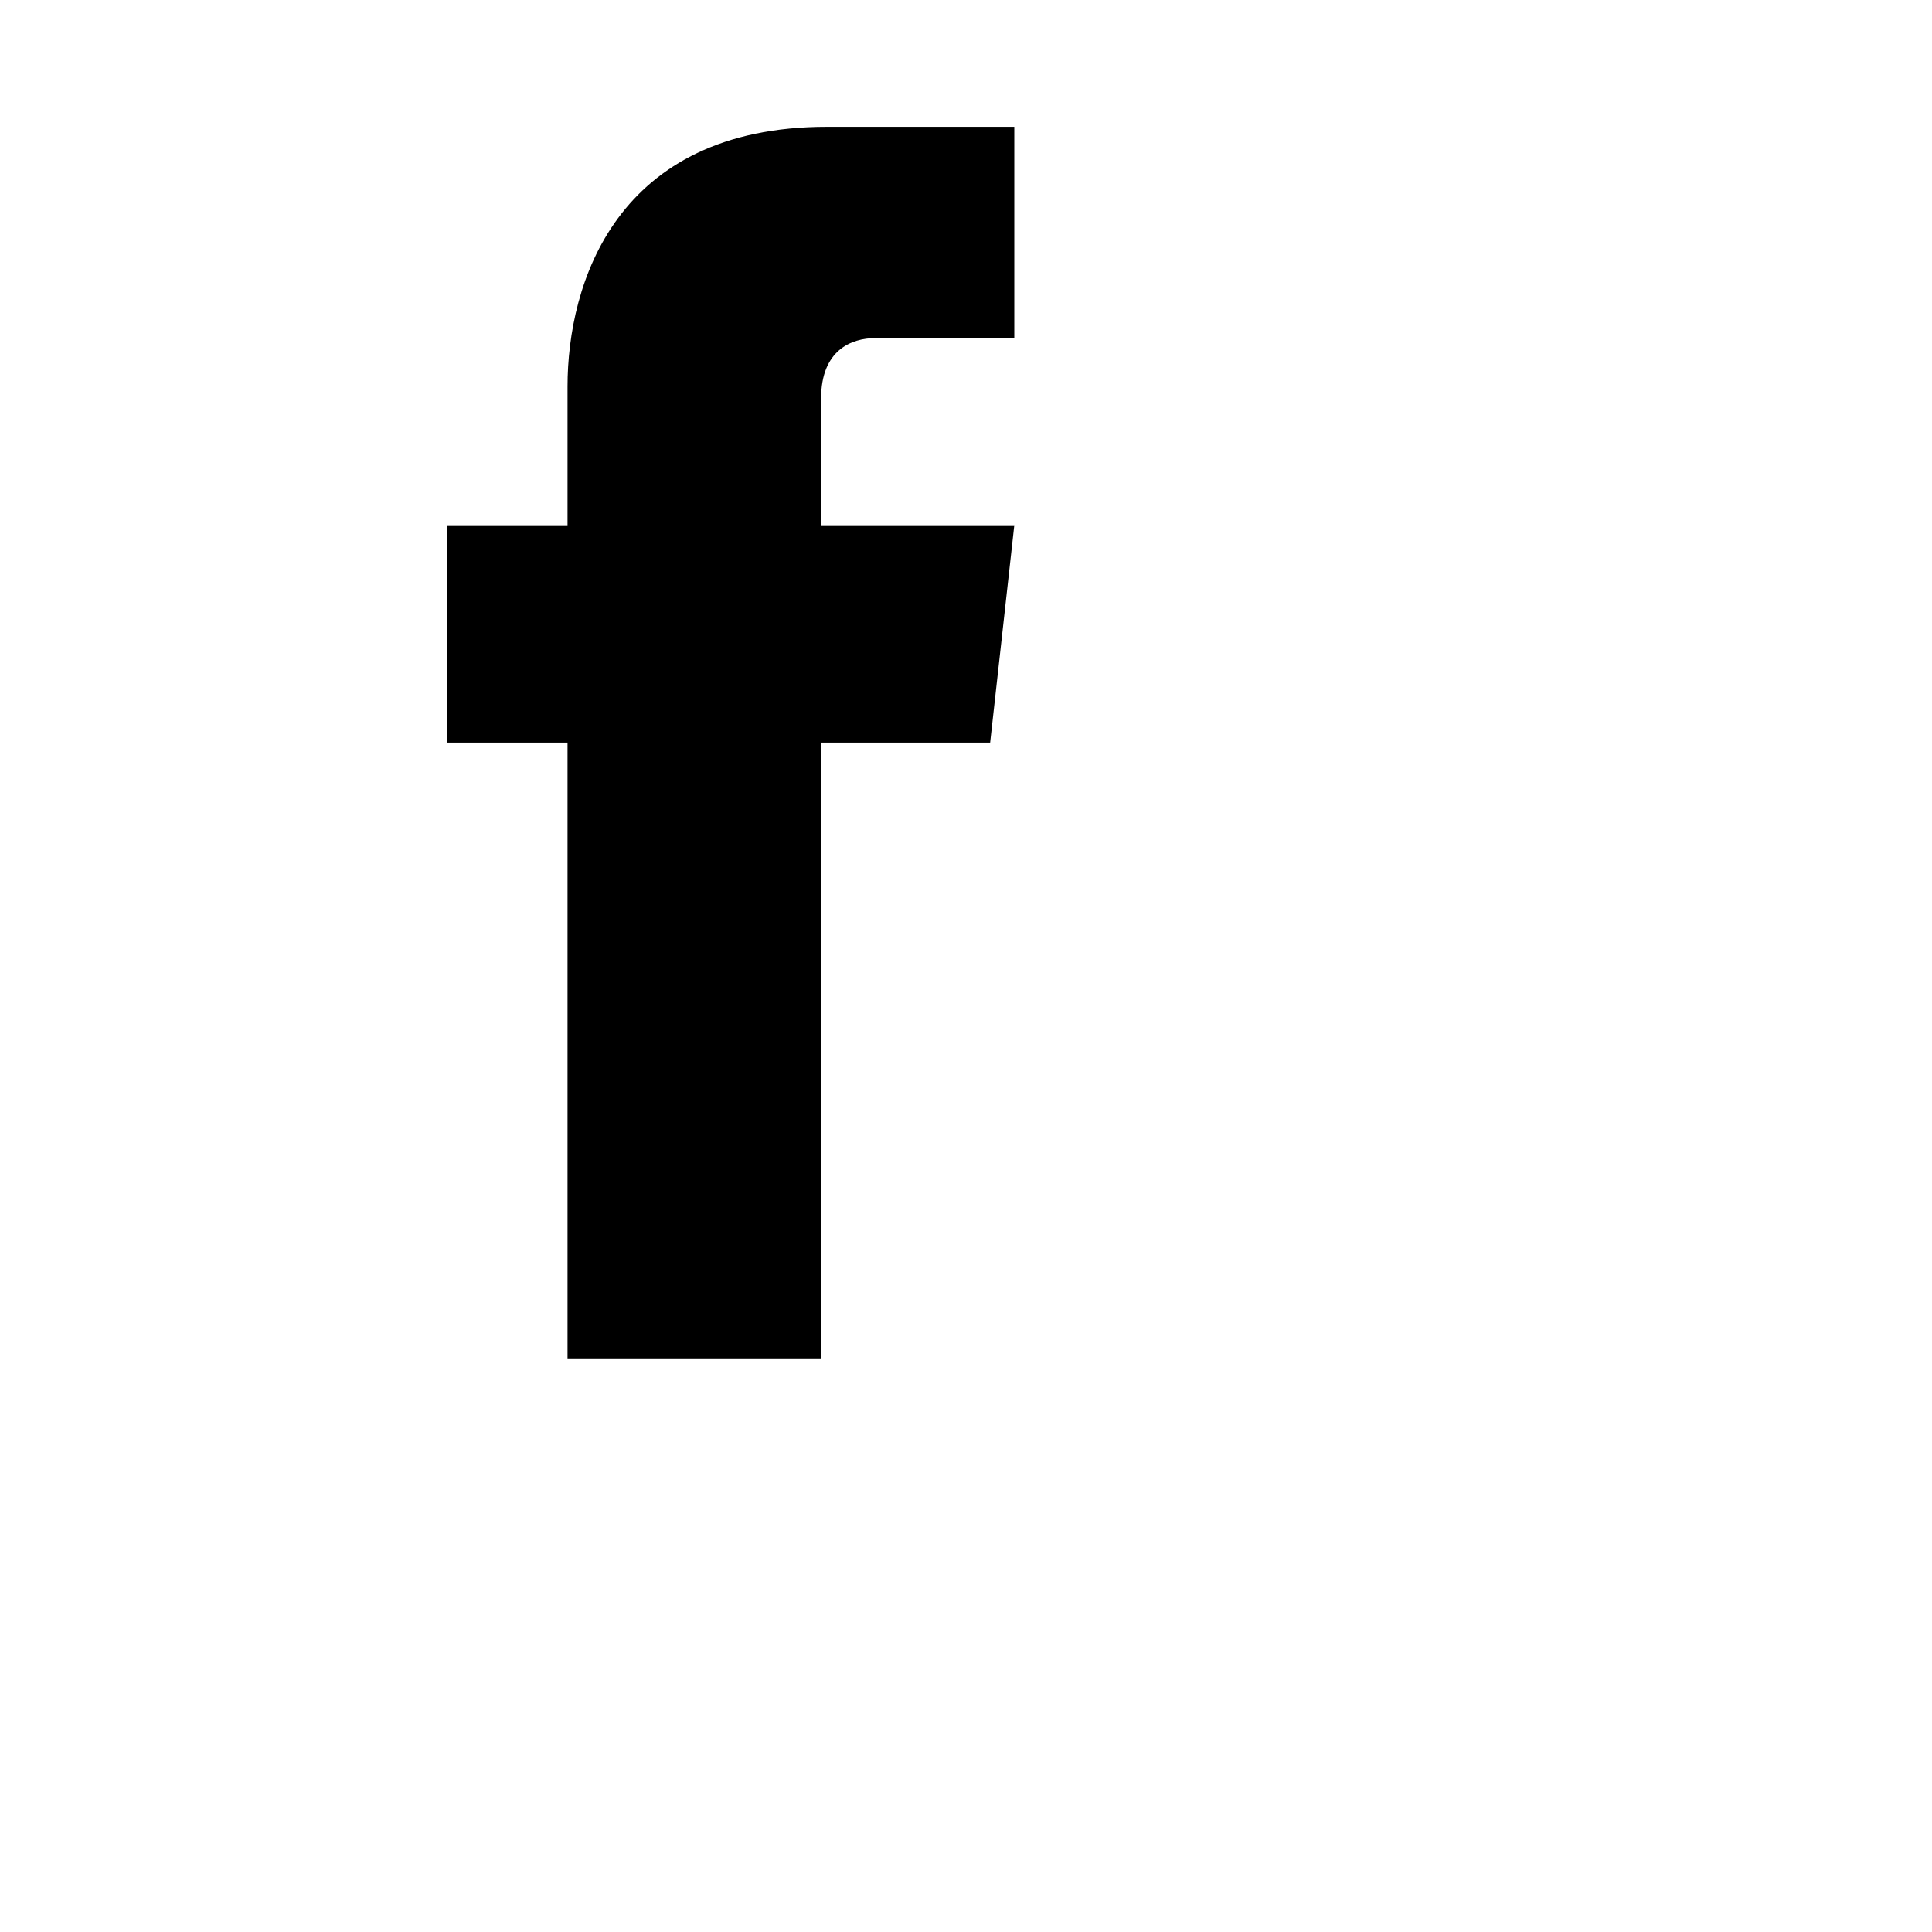
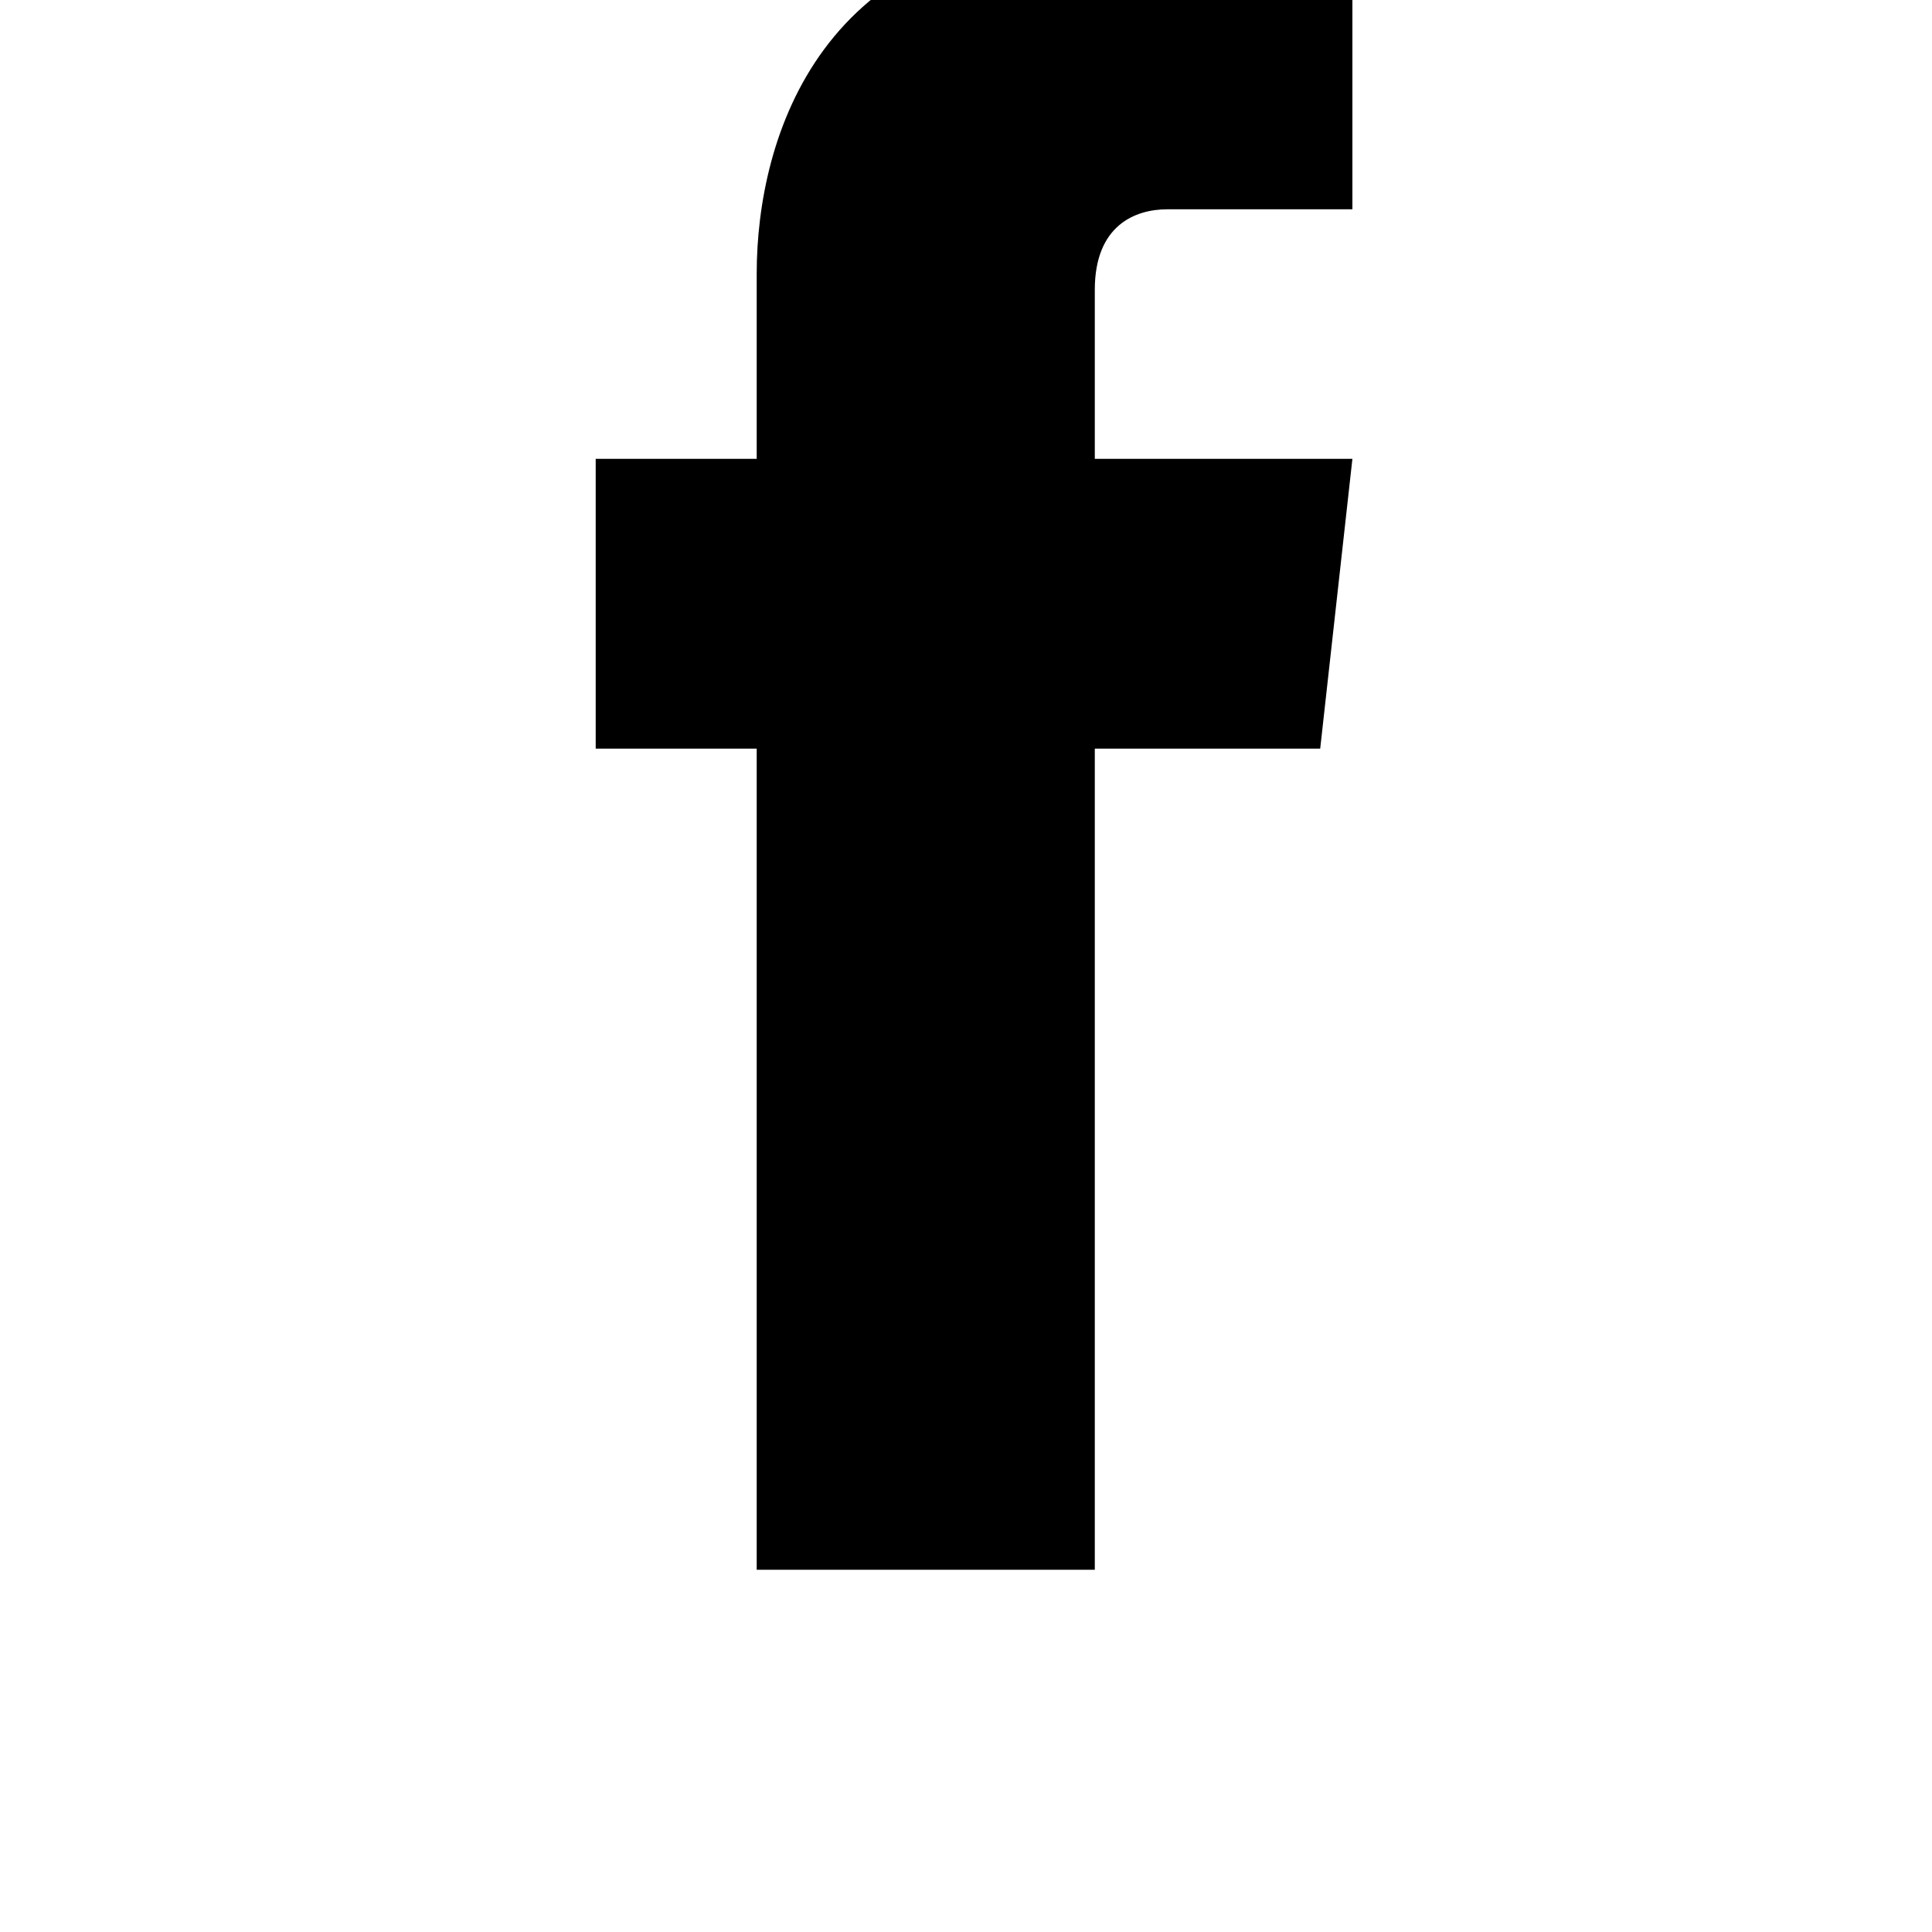
- <svg viewBox="16 16 32 32">
+ <svg viewBox="16 19 24 24">
  <path d="M32.8 24.7h-3.2v-2.1c0-0.8 0.5-1 0.9-1s2.3 0 2.3 0v-3.5l-3.1 0c-3.5 0-4.3 2.6-4.3 4.3v2.3h-2v3.6h2c0 4.6 0 10.2 0 10.2h4.2c0 0 0-5.6 0-10.2h2.8L32.8 24.7z" />
</svg>
